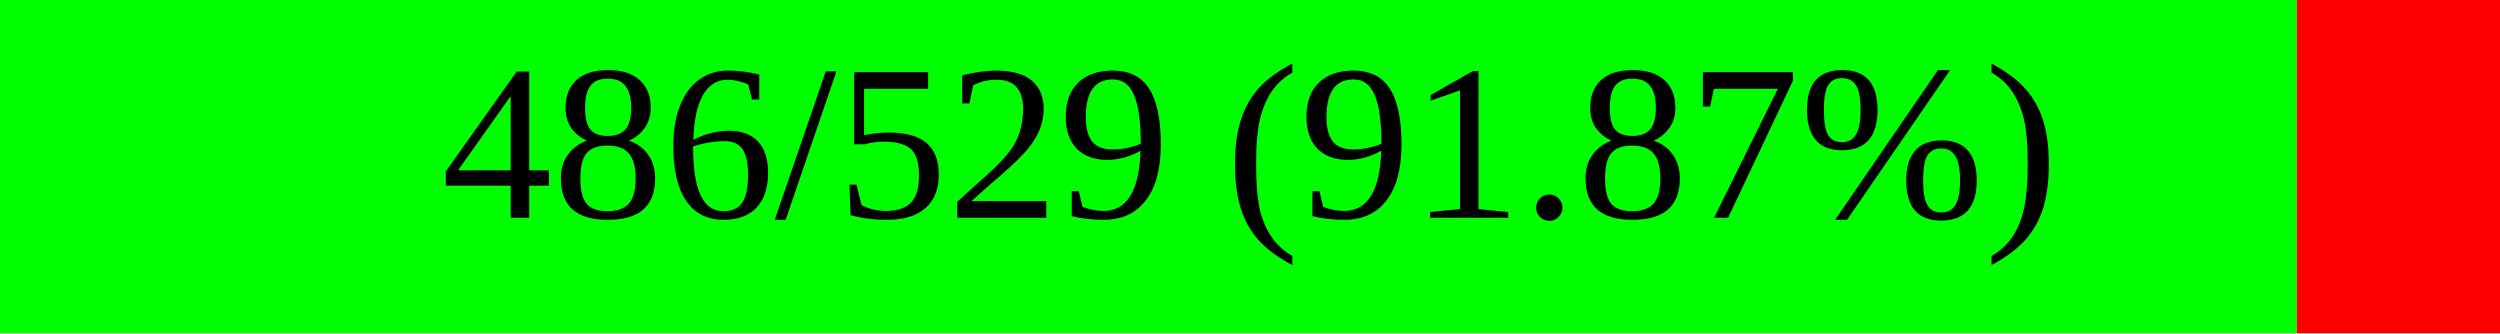
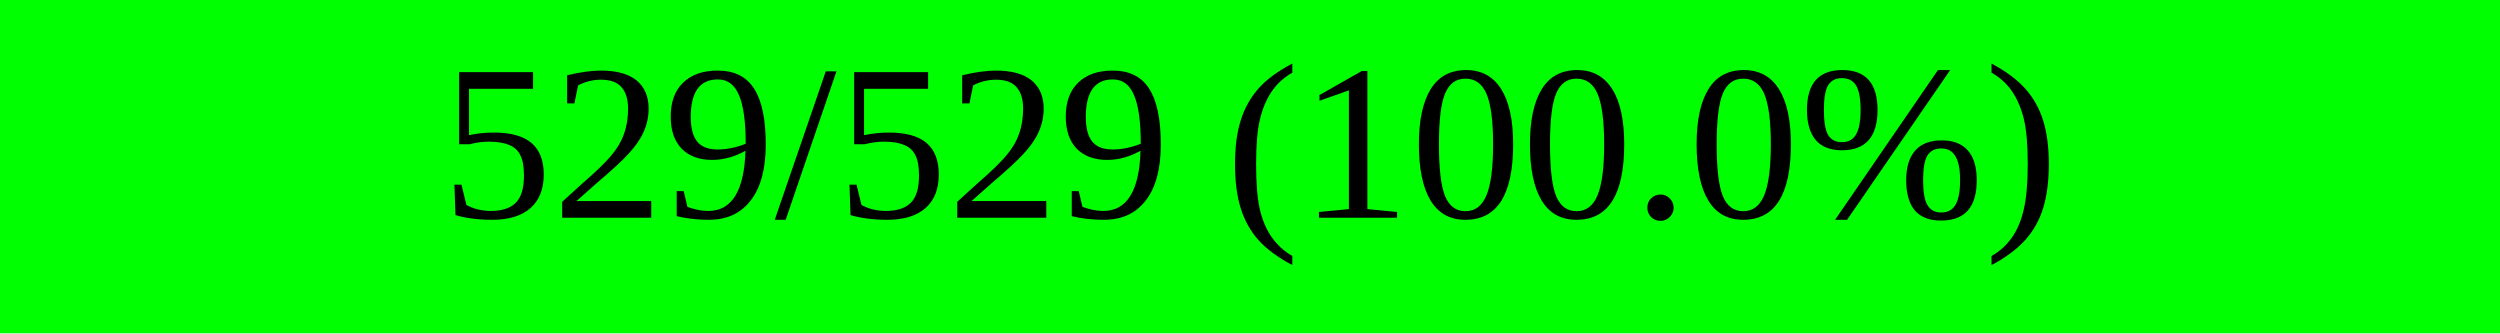
<svg xmlns="http://www.w3.org/2000/svg" width="150" height="20" viewBox="0 0 150 20" version="1.1" preserveAspectRatio="none" style="background-color: #000000">
-   <rect x="0" y="0" width="137.807" height="20" fill="#00ff00" />
-   <rect x="137.807" y="0" width="12.193" height="20" fill="#ff0000" />
-   <text x="75.0" y="10.0" text-anchor="middle" dominant-baseline="middle" font-size="13.333" fill="#000000">486/529 (91.87%)</text>
+   <rect x="0" y="0" width="150.0" height="20" fill="#00ff00" />
+   <rect x="150.0" y="0" width="0.0" height="20" fill="#ff0000" />
+   <text x="75.0" y="10.0" text-anchor="middle" dominant-baseline="middle" font-size="13.333" fill="#000000">529/529 (100.0%)</text>
</svg>
